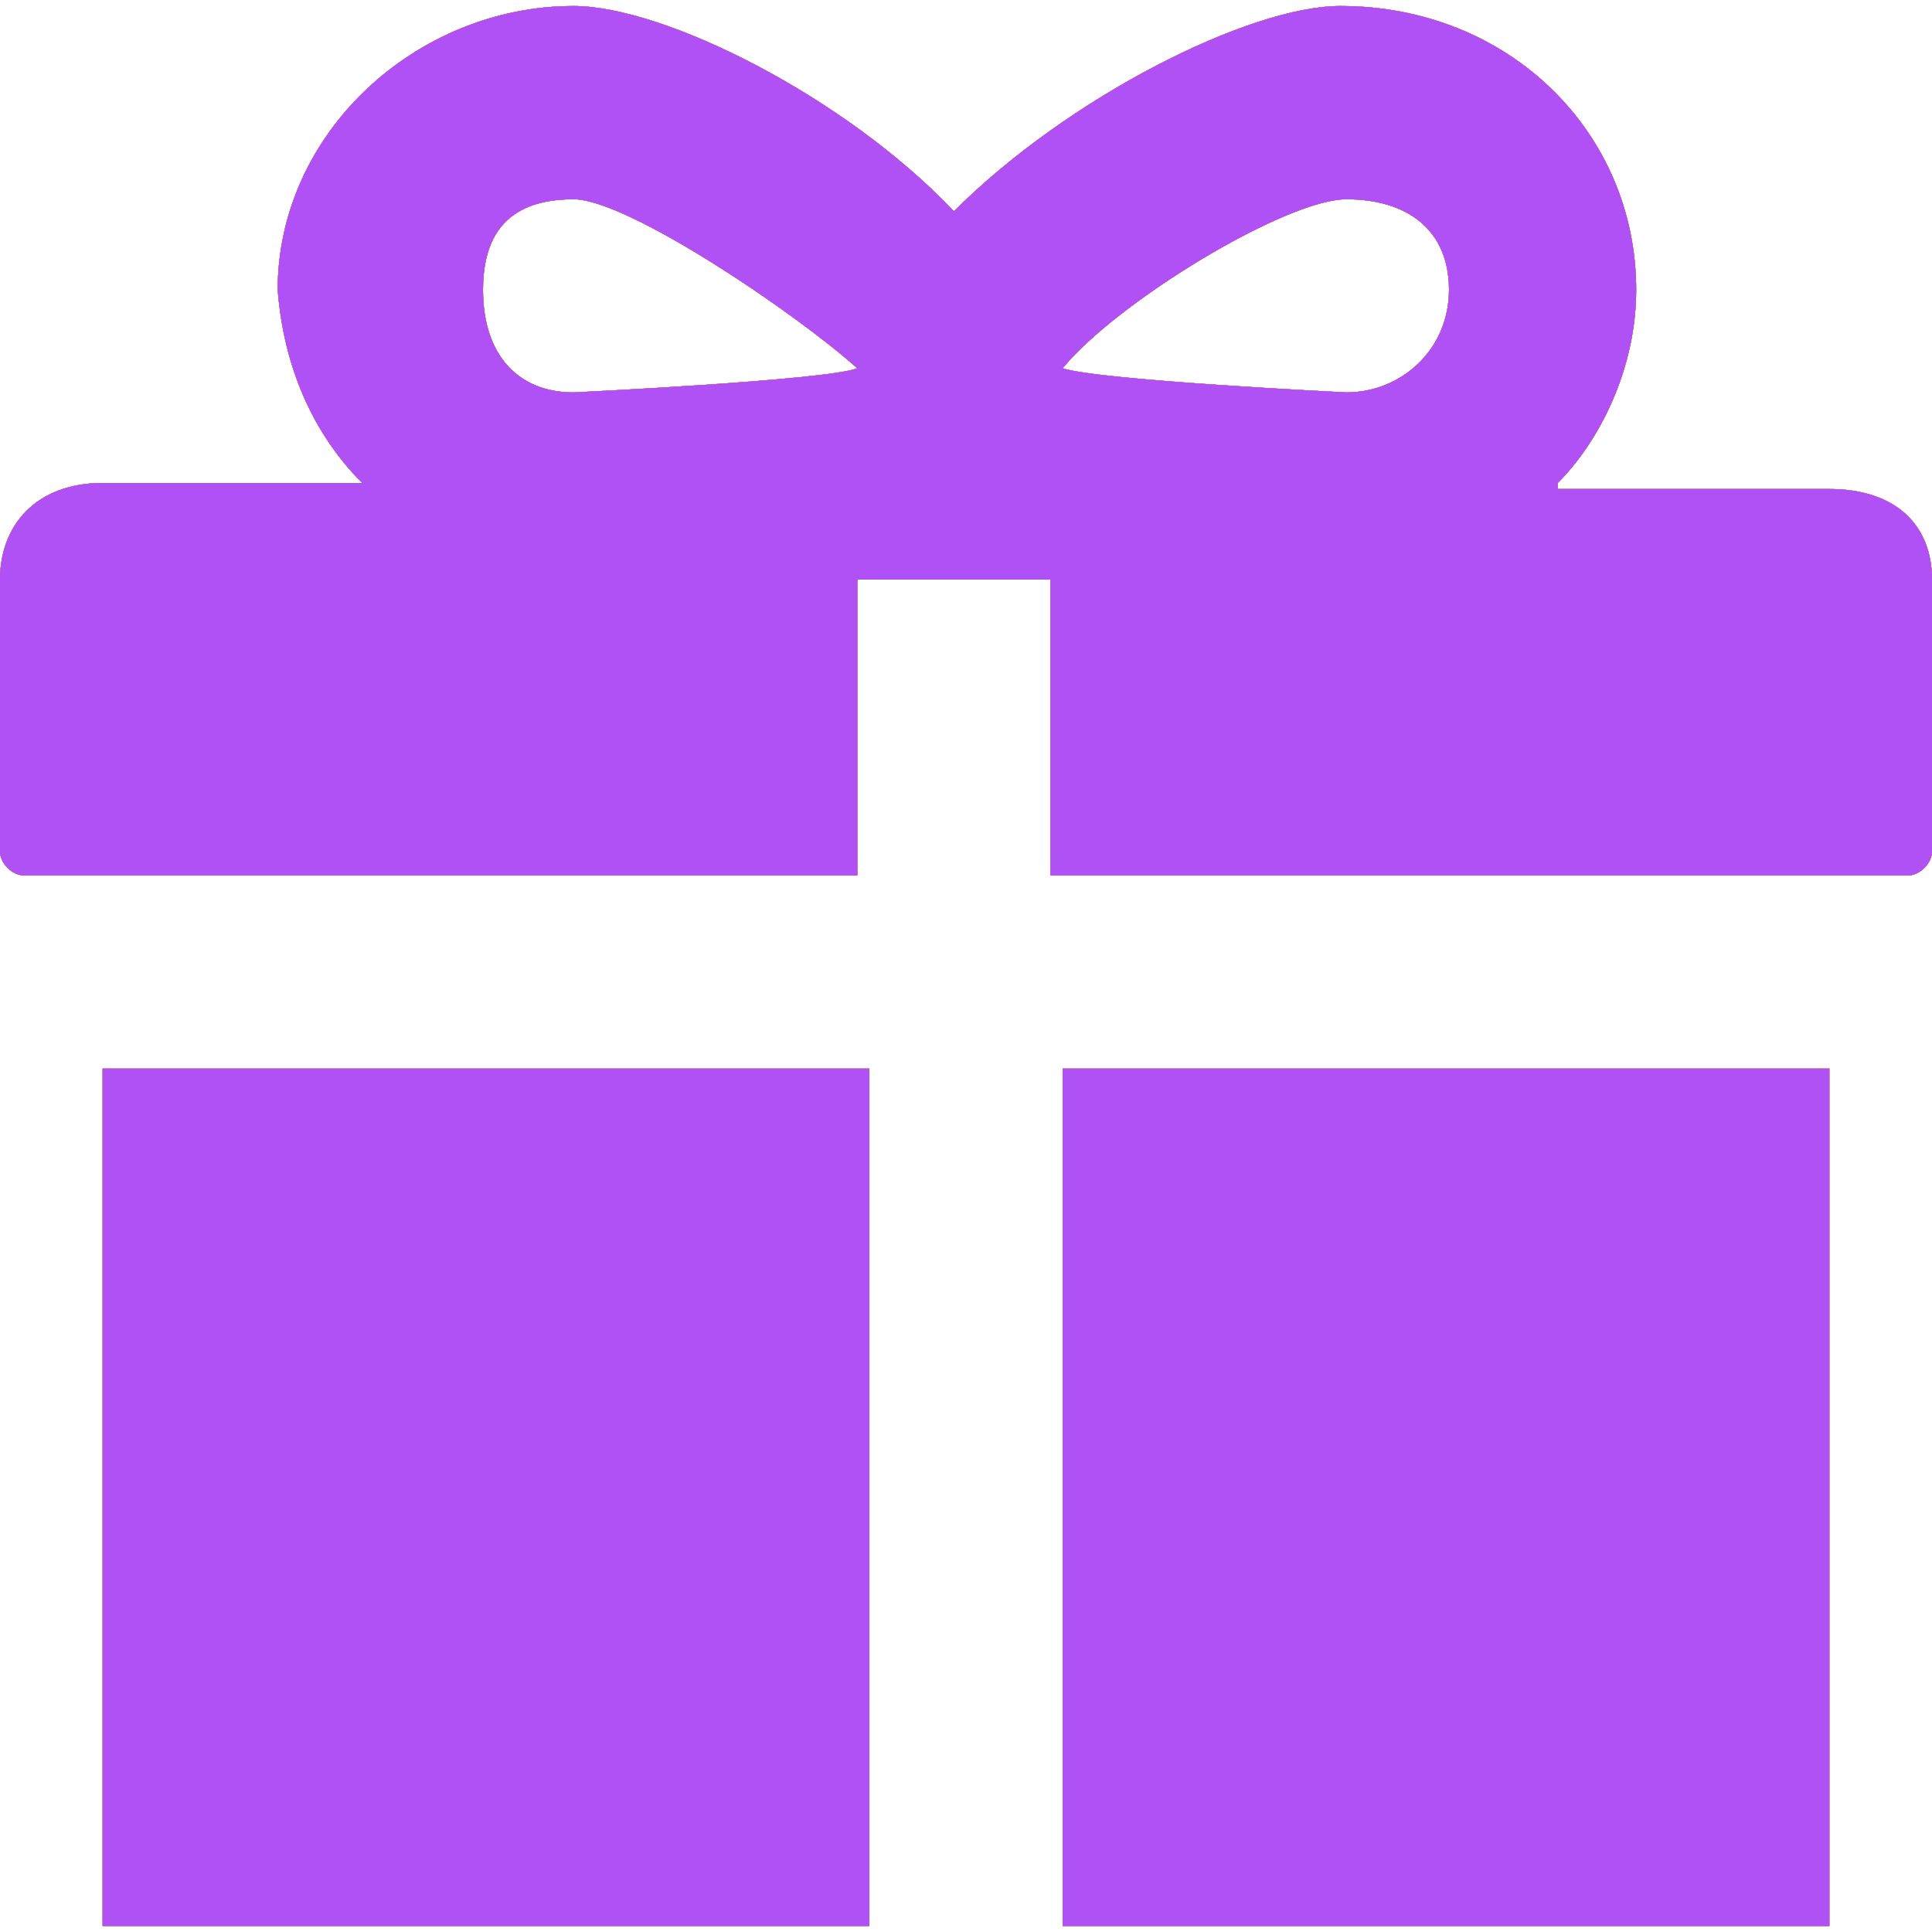
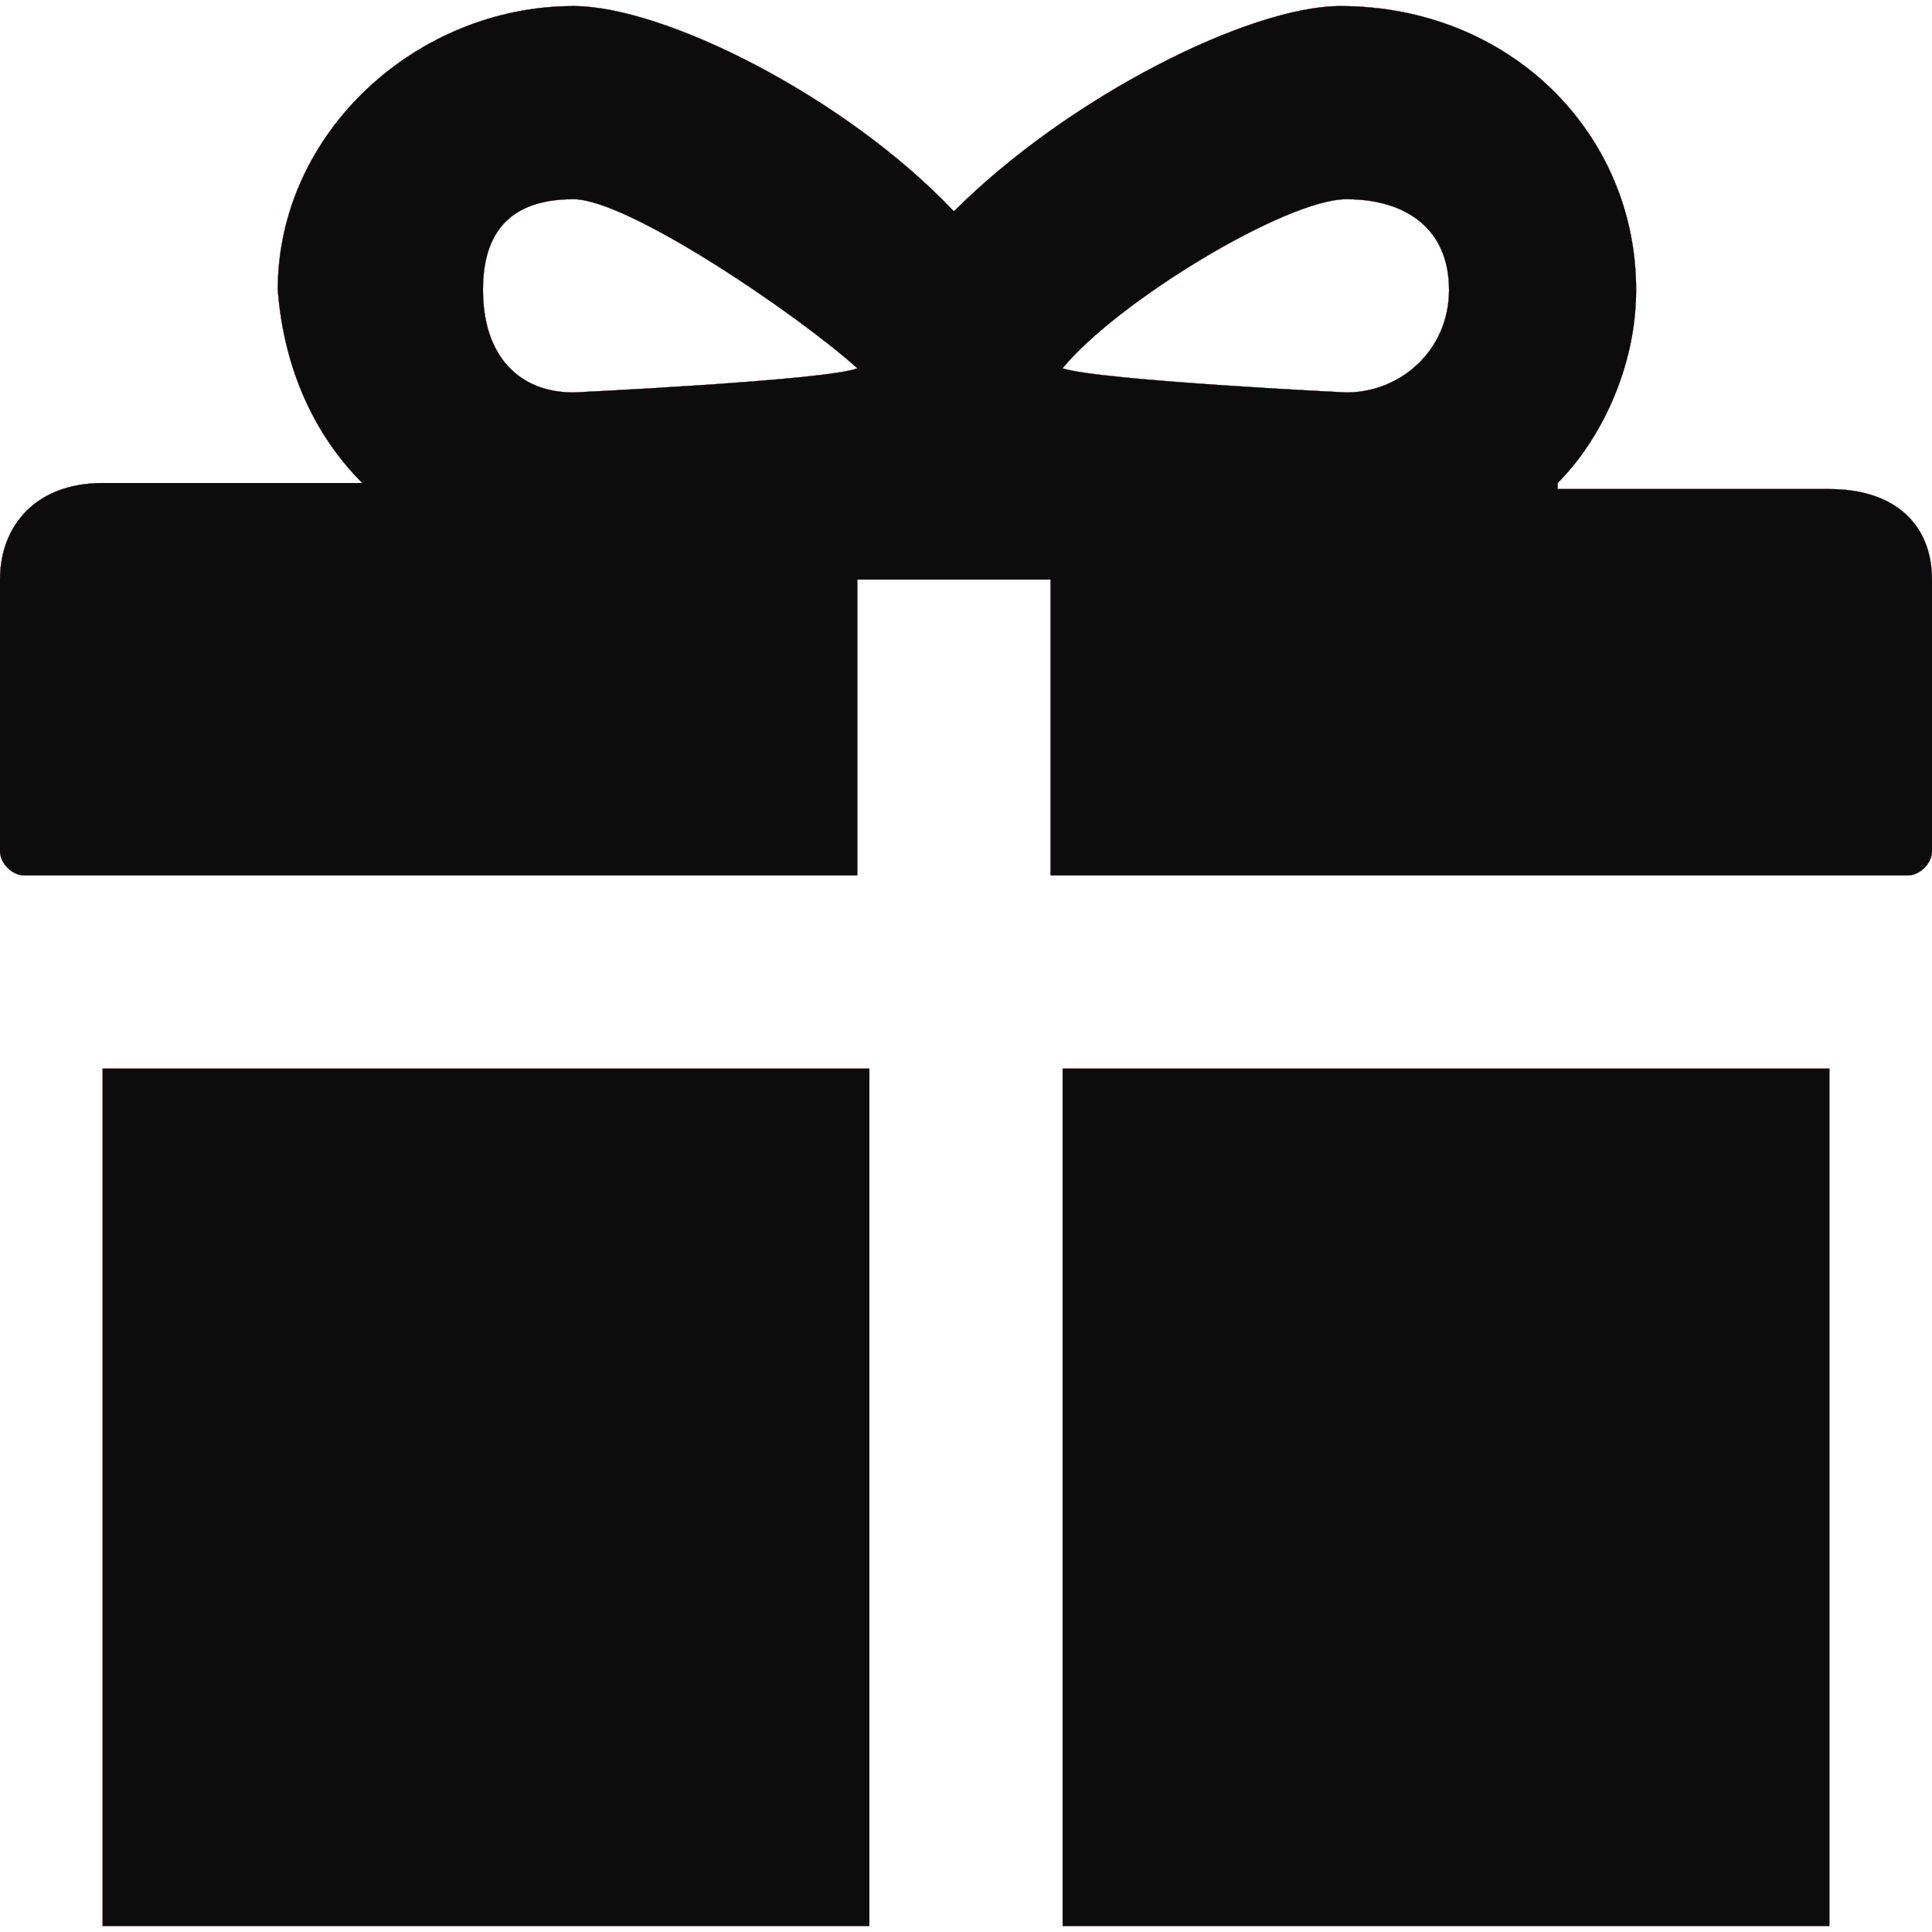
<svg xmlns="http://www.w3.org/2000/svg" width="32" height="32" viewBox="0 0 32 32">
  <style>
  g:not(:target) {
    display: none;
  }
</style>
  <symbol id="icon">
    <path d="M30.3,8.1h-4.5V8c0.7-0.7,1.3-1.9,1.3-3.2c0-2.6-2.1-4.7-4.9-4.7c-1.5,0-4.5,1.5-6.4,3.4C14,1.6,11,0.1,9.5,0.1  c-2.6,0-4.9,2.1-4.9,4.7C4.7,6.1,5.2,7.2,6,8H1.7C0.6,8,0,8.7,0,9.6v4.5c0,0.2,0.2,0.4,0.4,0.4h13.8V9.6h3.2v4.9h14.2  c0.2,0,0.4-0.2,0.4-0.4V9.6C32,8.7,31.4,8.1,30.3,8.1z M9.5,6.5C8.6,6.5,8,5.9,8,4.8s0.6-1.5,1.5-1.5s3.7,1.9,4.7,2.8  C13.7,6.3,9.5,6.5,9.5,6.5z M22.3,6.5c0,0-4.1-0.2-4.7-0.4c0.9-1.1,3.7-2.8,4.7-2.8S24,3.8,24,4.8S23.2,6.5,22.3,6.5z M1.7,17.7  h12.7v14.2H1.7V17.7z M17.6,17.7h12.7v14.2H17.6V17.7z" />
  </symbol>
  <g id="blue" fill="#37adff">
    <use href="#icon" />
  </g>
  <g id="turquoise" fill="#00c79a">
    <use href="#icon" />
  </g>
  <g id="green" fill="#51cd00">
    <use href="#icon" />
  </g>
  <g id="yellow" fill="#ffcb00">
    <use href="#icon" />
  </g>
  <g id="orange" fill="#ff9f00">
    <use href="#icon" />
  </g>
  <g id="red" fill="#ff613d">
    <use href="#icon" />
  </g>
  <g id="pink" fill="#ff4bda">
    <use href="#icon" />
  </g>
  <g id="purple" fill="#af51f5">
    <use href="#icon" />
  </g>
+   <g id="toolbar-dark" fill="#F9F9FA">
+     <use href="#icon" />
+   </g>
+   <g id="toolbar-light" fill="#0C0C0D">
+     <use href="#icon" />
+   </g>
</svg>
